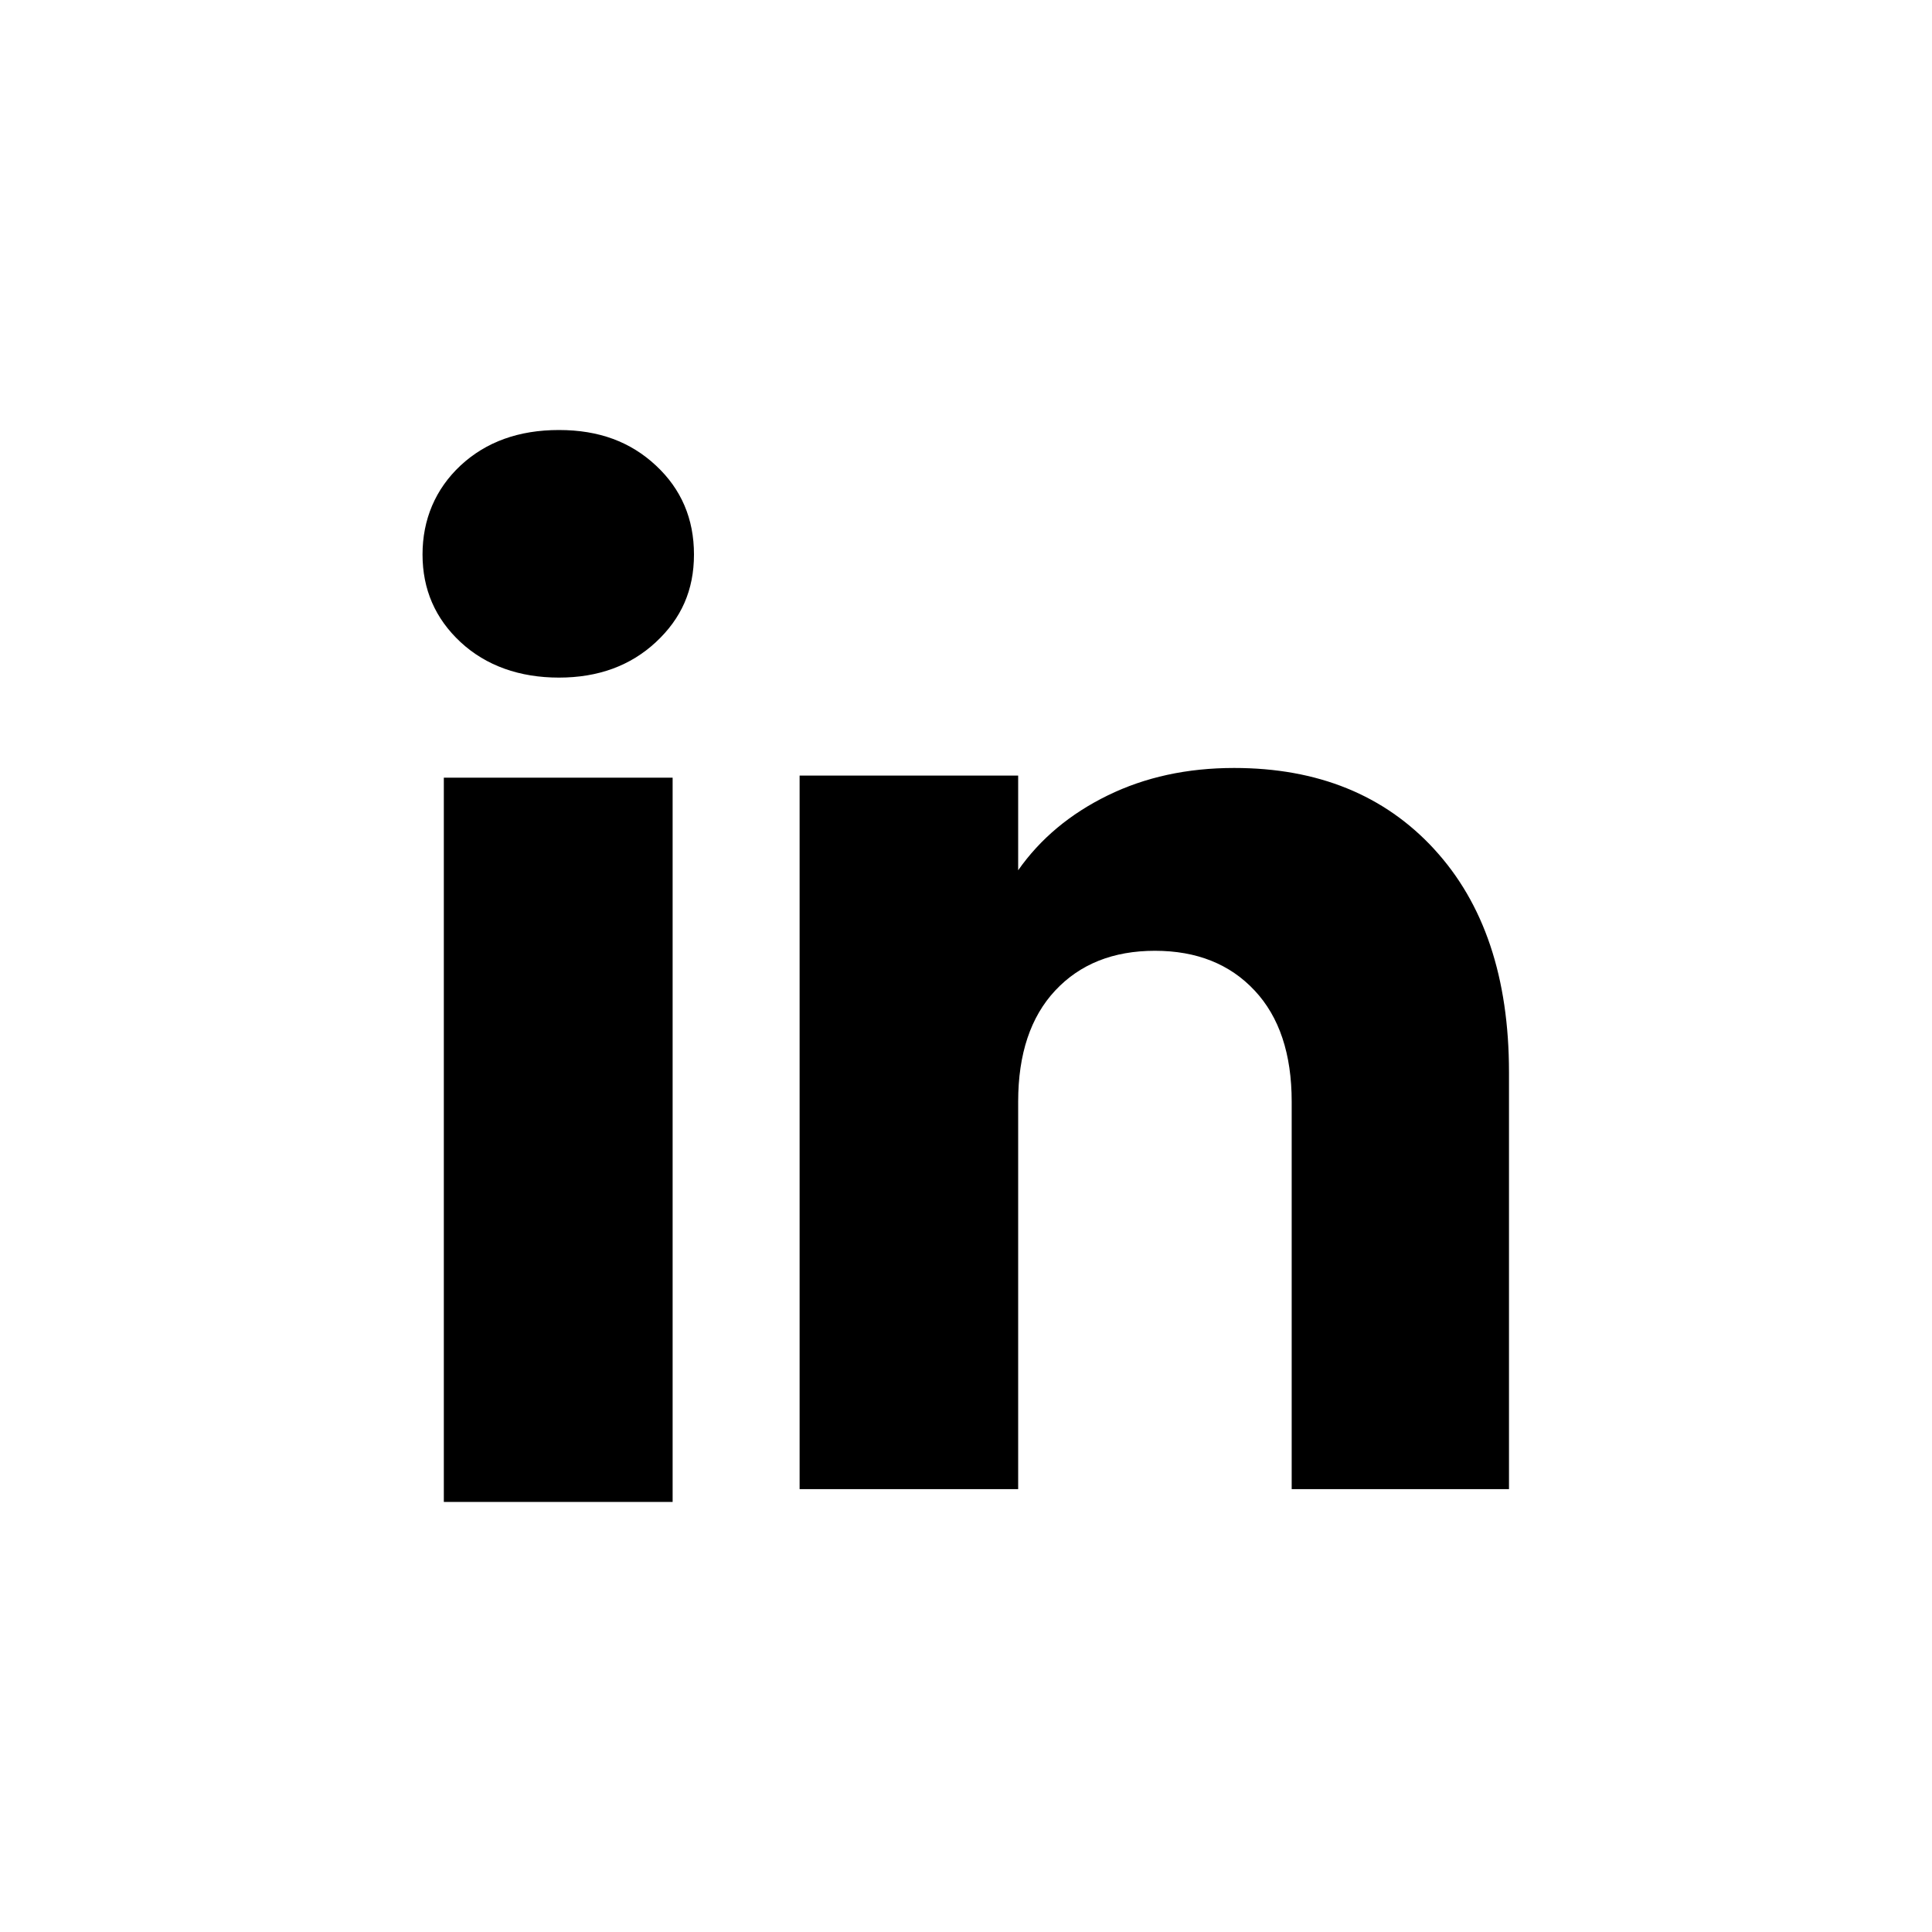
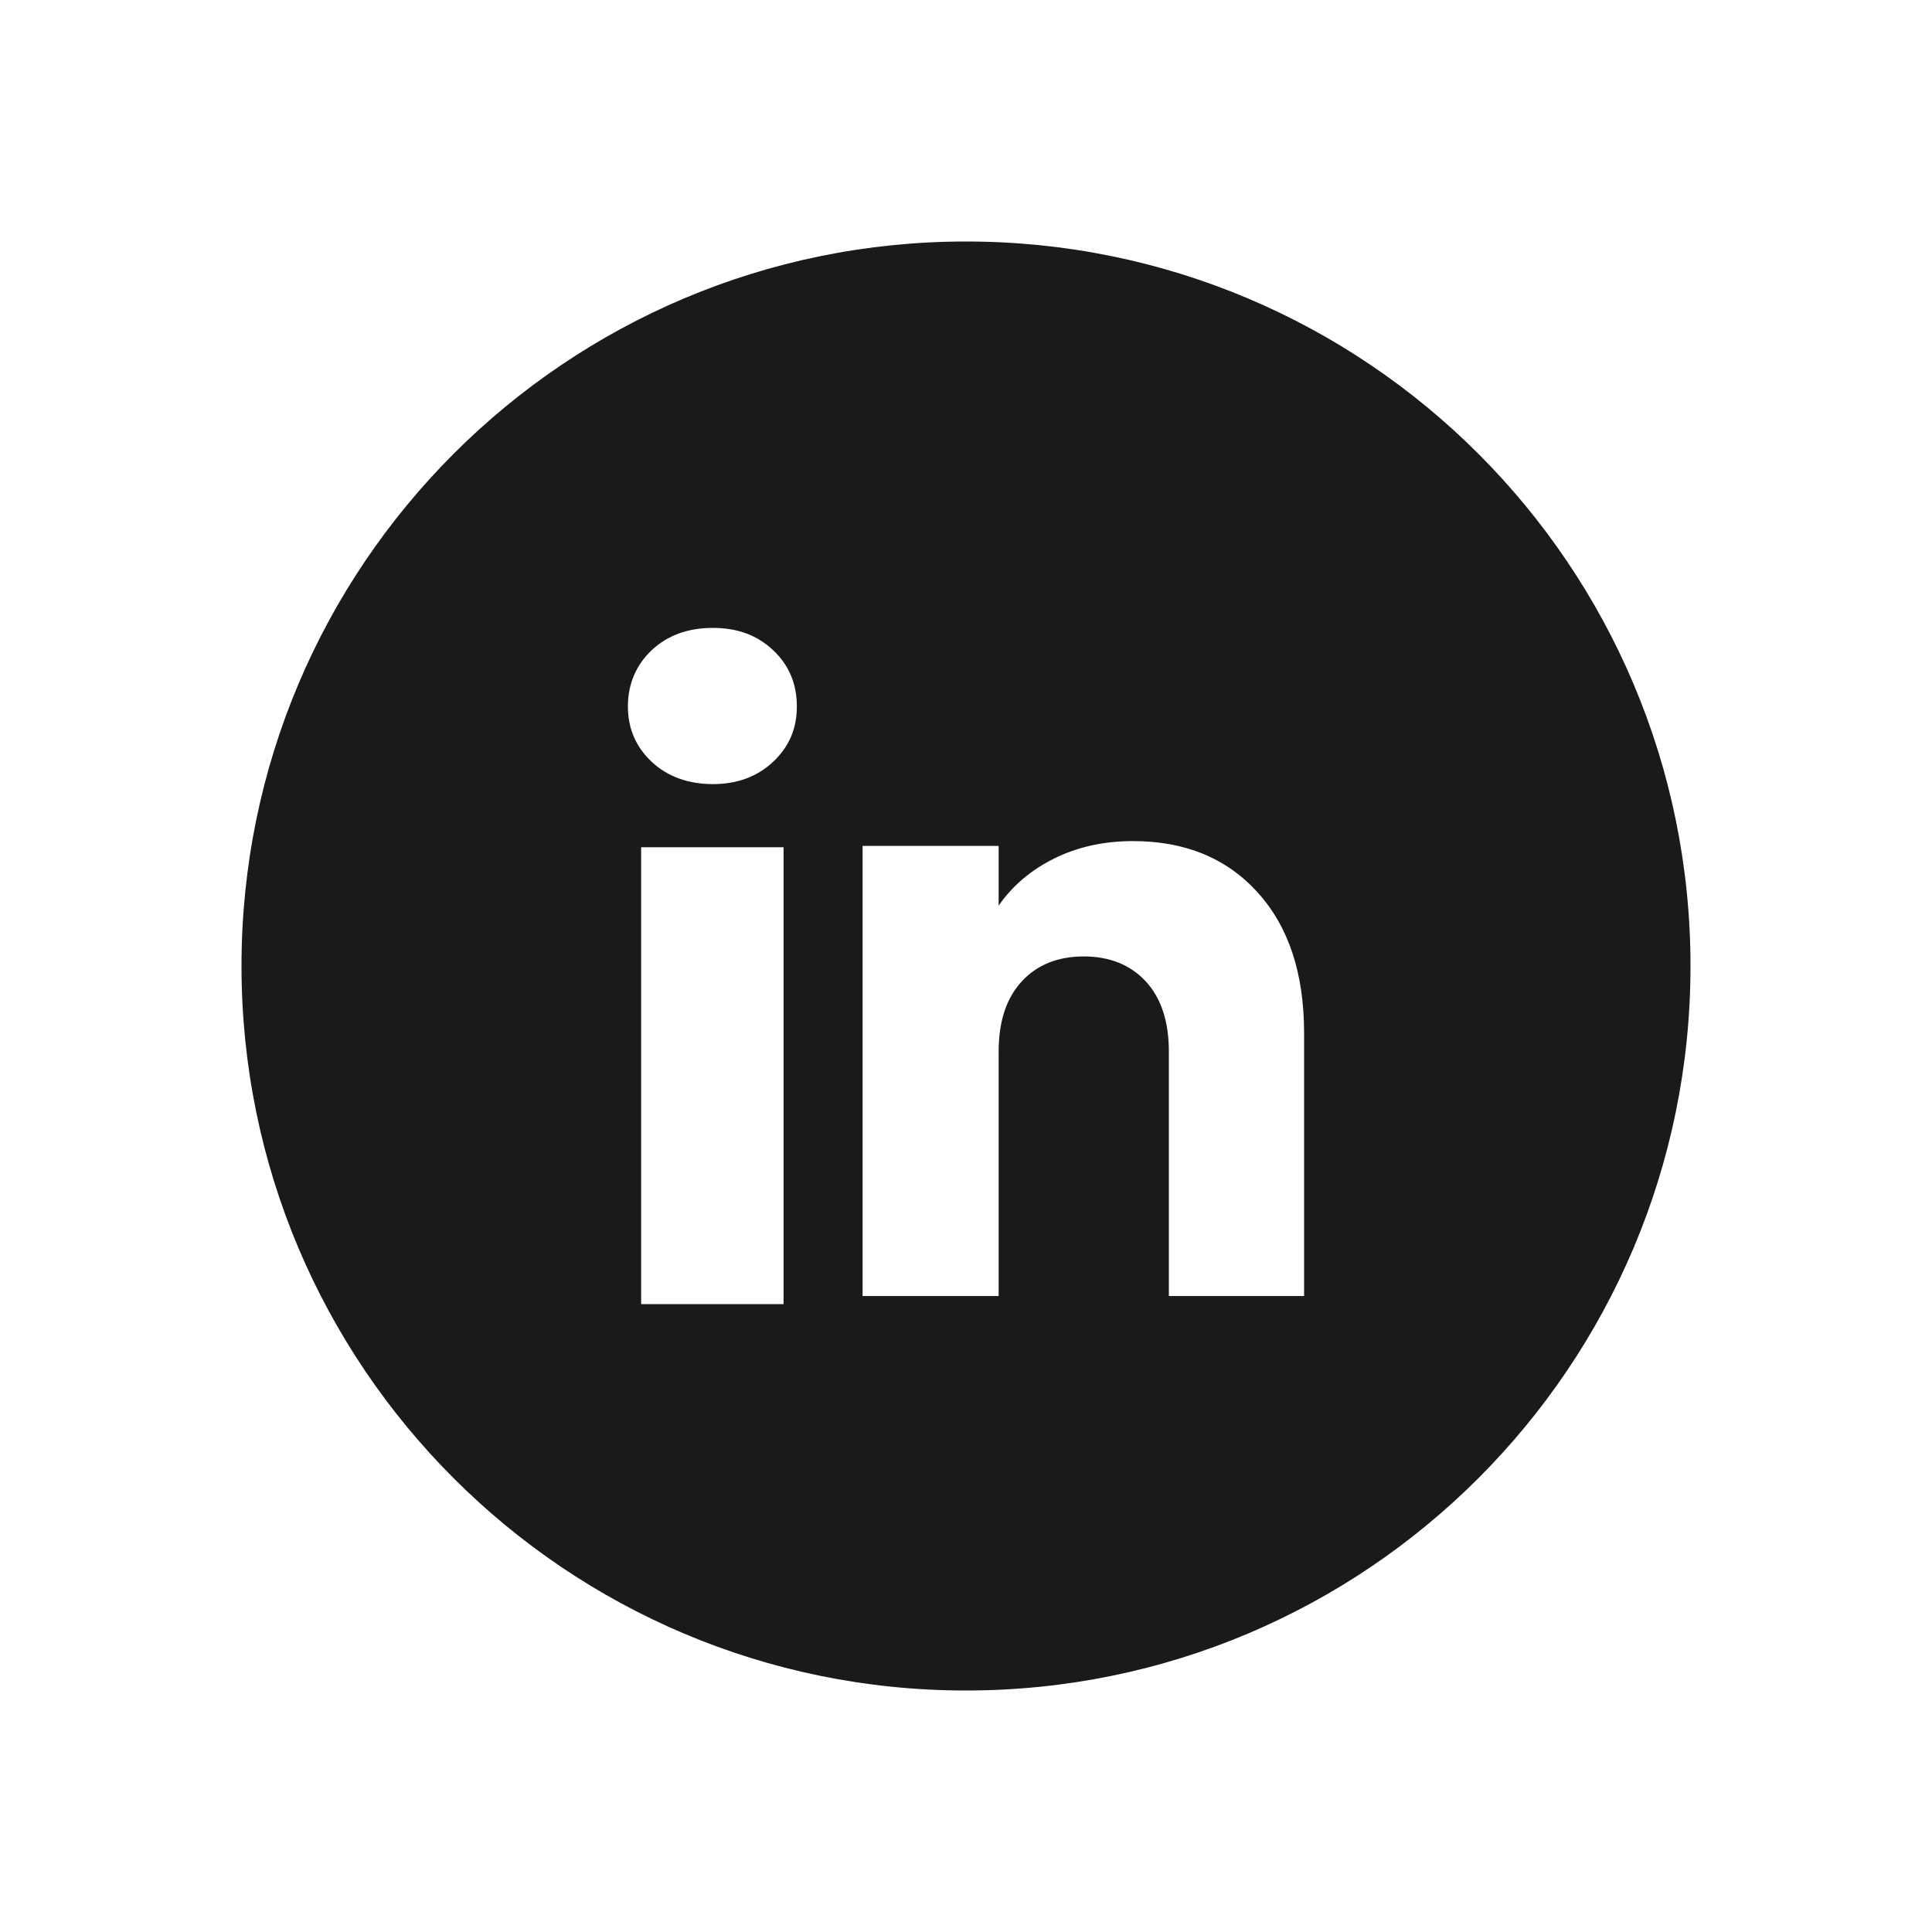
<svg xmlns="http://www.w3.org/2000/svg" width="40" height="40" viewBox="0 0 40 40" fill="none">
-   <path d="M9.536 13.295C9.01 12.806 8.748 12.201 8.748 11.48C8.748 10.76 9.011 10.128 9.536 9.637C10.063 9.148 10.741 8.903 11.572 8.903C12.403 8.903 13.054 9.148 13.579 9.637C14.106 10.127 14.368 10.742 14.368 11.48C14.368 12.219 14.105 12.806 13.579 13.295C13.053 13.784 12.384 14.029 11.572 14.029C10.759 14.029 10.063 13.784 9.536 13.295Z" fill="black" />
-   <path d="M13.926 16.101V31.096H9.189V16.101H13.926Z" fill="black" />
-   <path d="M31.242 22.201C31.242 20.242 30.726 18.703 29.694 17.582V17.581C28.663 16.461 27.281 15.9 25.552 15.9C24.581 15.9 23.709 16.089 22.933 16.469C22.156 16.849 21.538 17.365 21.08 18.018V16.058H16.555V30.831H21.08V22.809C21.08 21.821 21.337 21.053 21.848 20.507C22.36 19.959 23.049 19.685 23.912 19.685C24.775 19.685 25.464 19.96 25.975 20.507C26.487 21.053 26.743 21.821 26.743 22.809V30.831H31.242V22.201Z" fill="black" />
+   <path d="M20 5C28.284 5 35 11.716 35 20C35 28.284 28.284 35 20 35C11.716 35 5 28.284 5 20C5 11.716 11.716 5 20 5ZM13.274 17.541V27H16.223V17.541H13.274ZM23.459 17.414C22.855 17.414 22.311 17.534 21.828 17.773C21.345 18.013 20.961 18.338 20.676 18.75V17.514H17.859V26.833H20.676V21.773C20.676 21.149 20.835 20.665 21.153 20.32C21.471 19.975 21.901 19.802 22.438 19.802C22.975 19.802 23.404 19.976 23.723 20.32C24.041 20.665 24.2 21.149 24.2 21.773V26.833H27V21.389C27 20.153 26.679 19.182 26.036 18.475V18.474C25.394 17.767 24.535 17.414 23.459 17.414ZM14.758 13C14.241 13 13.819 13.155 13.491 13.463C13.164 13.772 13 14.172 13 14.626C13 15.08 13.163 15.462 13.491 15.771C13.819 16.079 14.252 16.234 14.758 16.234C15.264 16.234 15.68 16.079 16.008 15.771C16.334 15.462 16.498 15.092 16.498 14.626C16.498 14.16 16.336 13.771 16.008 13.463C15.681 13.154 15.275 13 14.758 13Z" fill="#191A1A" />
</svg>
